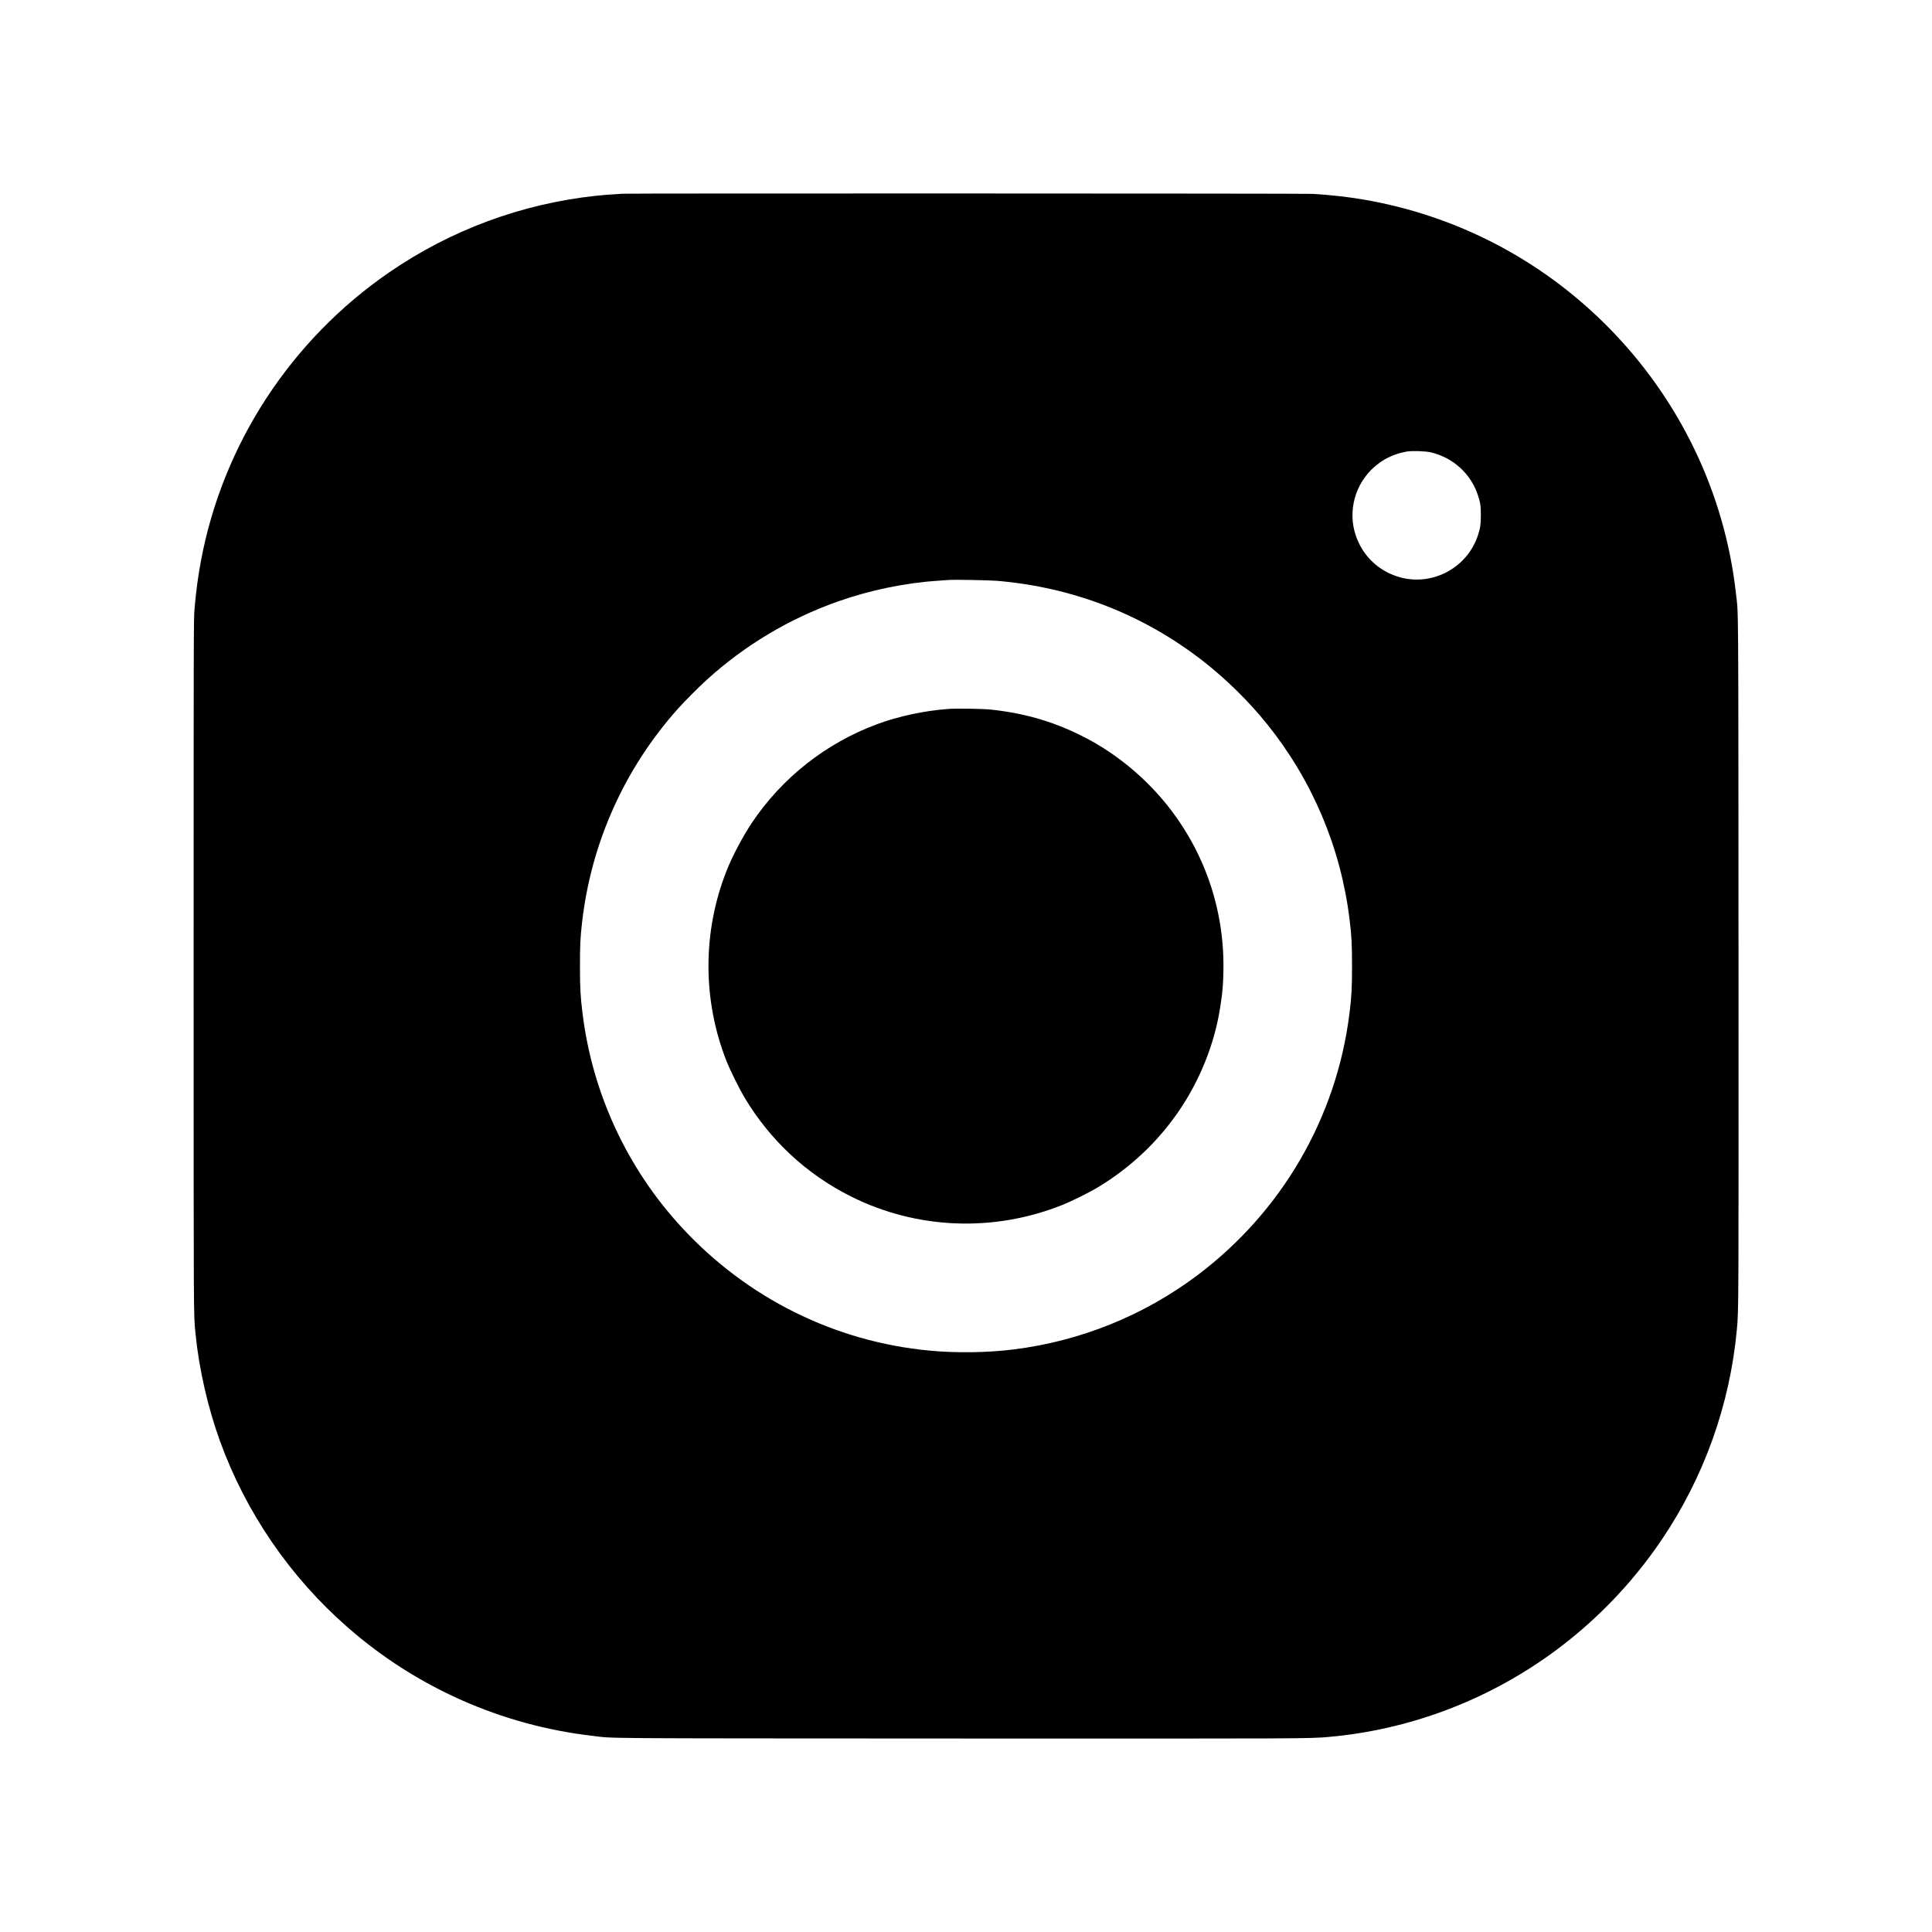
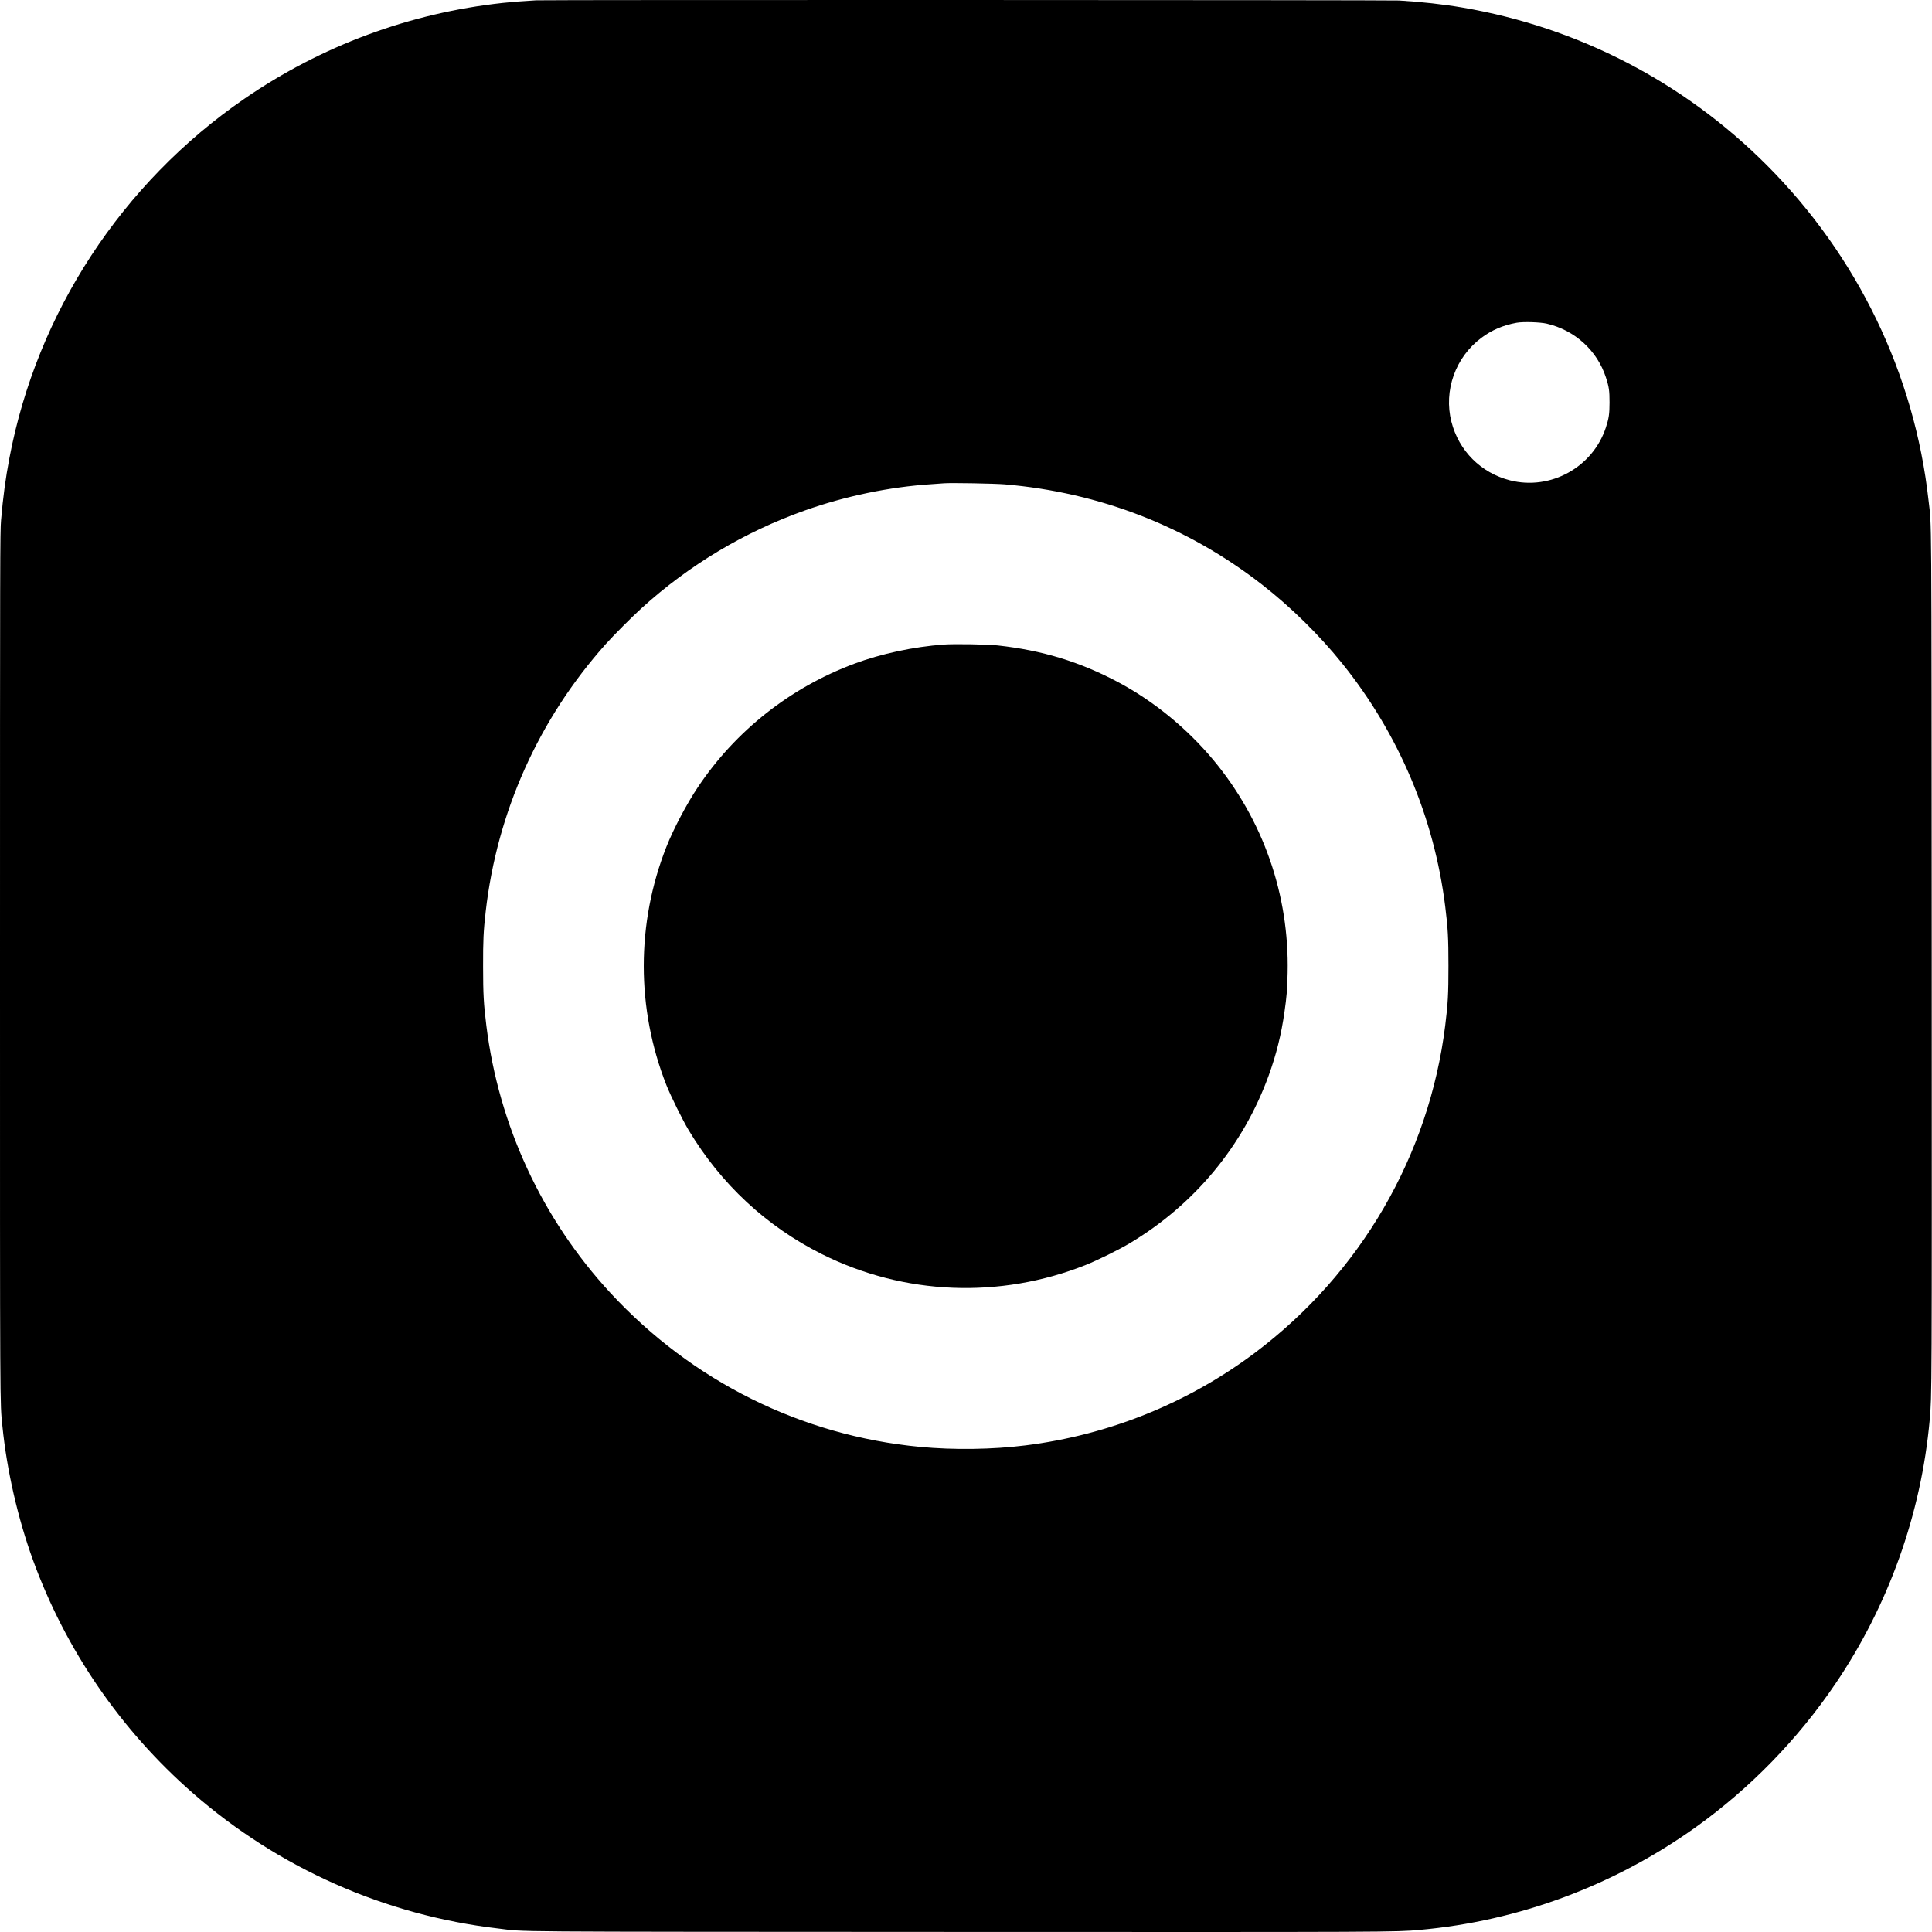
- <svg xmlns="http://www.w3.org/2000/svg" version="1.0" width="4096pt" height="4096pt" viewBox="0 0 4096 4096" preserveAspectRatio="xMidYMid meet">
+ <svg xmlns="http://www.w3.org/2000/svg" version="1.0" preserveAspectRatio="xMidYMid meet" viewBox="410.5 410.16 3275.42 3275.76">
  <g transform="translate(0,4096) scale(0.1,-0.1)" fill="#000000" stroke="none">
    <path d="M13195 36853 c-270 -16 -407 -27 -565 -44 -1577 -171 -3074 -726 -4380 -1624 -2080 -1432 -3519 -3630 -3985 -6091 -66 -346 -108 -658 -142 -1054 -17 -194 -18 -583 -18 -7550 0 -7688 -2 -7394 41 -7815 75 -746 261 -1560 519 -2270 551 -1517 1486 -2881 2710 -3950 1454 -1272 3258 -2071 5175 -2295 505 -59 -152 -54 7795 -58 7396 -3 7418 -3 7830 34 1683 150 3303 754 4688 1746 917 657 1723 1485 2359 2423 903 1331 1457 2879 1602 4480 37 406 37 424 34 7835 -4 7884 0 7275 -54 7755 -238 2142 -1205 4144 -2744 5685 -1408 1409 -3197 2335 -5156 2670 -327 56 -704 98 -1079 120 -152 9 -14486 12 -14630 3z m17135 -5482 c477 -111 855 -455 1004 -913 52 -160 61 -223 61 -423 0 -193 -11 -269 -61 -422 -221 -677 -938 -1074 -1627 -899 -493 126 -867 500 -993 994 -134 528 68 1094 509 1423 175 131 370 214 597 255 110 20 399 11 510 -15z m-9190 -2725 c1617 -138 3102 -717 4364 -1700 495 -386 973 -857 1362 -1341 955 -1189 1556 -2608 1743 -4115 46 -369 55 -534 55 -1010 0 -476 -9 -641 -55 -1010 -274 -2205 -1435 -4202 -3224 -5547 -1137 -854 -2479 -1396 -3895 -1572 -557 -70 -1218 -79 -1785 -25 -2011 190 -3864 1112 -5249 2609 -1158 1253 -1895 2840 -2105 4535 -45 362 -55 536 -55 995 -1 449 6 603 44 937 192 1687 899 3262 2033 4533 134 150 443 460 607 609 806 733 1746 1296 2773 1660 685 243 1434 399 2148 445 90 6 184 13 209 15 115 10 858 -4 1030 -18z" />
    <path d="M20105 25930 c-511 -38 -1058 -155 -1515 -325 -1082 -403 -2011 -1135 -2650 -2090 -190 -283 -415 -709 -536 -1015 -512 -1296 -512 -2744 0 -4040 76 -191 273 -589 378 -765 549 -915 1317 -1629 2259 -2101 1391 -696 3016 -763 4474 -183 198 79 564 259 750 371 1095 656 1917 1648 2350 2838 129 355 215 699 269 1083 37 257 47 376 53 662 29 1322 -414 2591 -1258 3606 -450 540 -1014 1001 -1619 1323 -651 345 -1284 538 -2040 621 -171 19 -734 28 -915 15z" />
  </g>
</svg>
